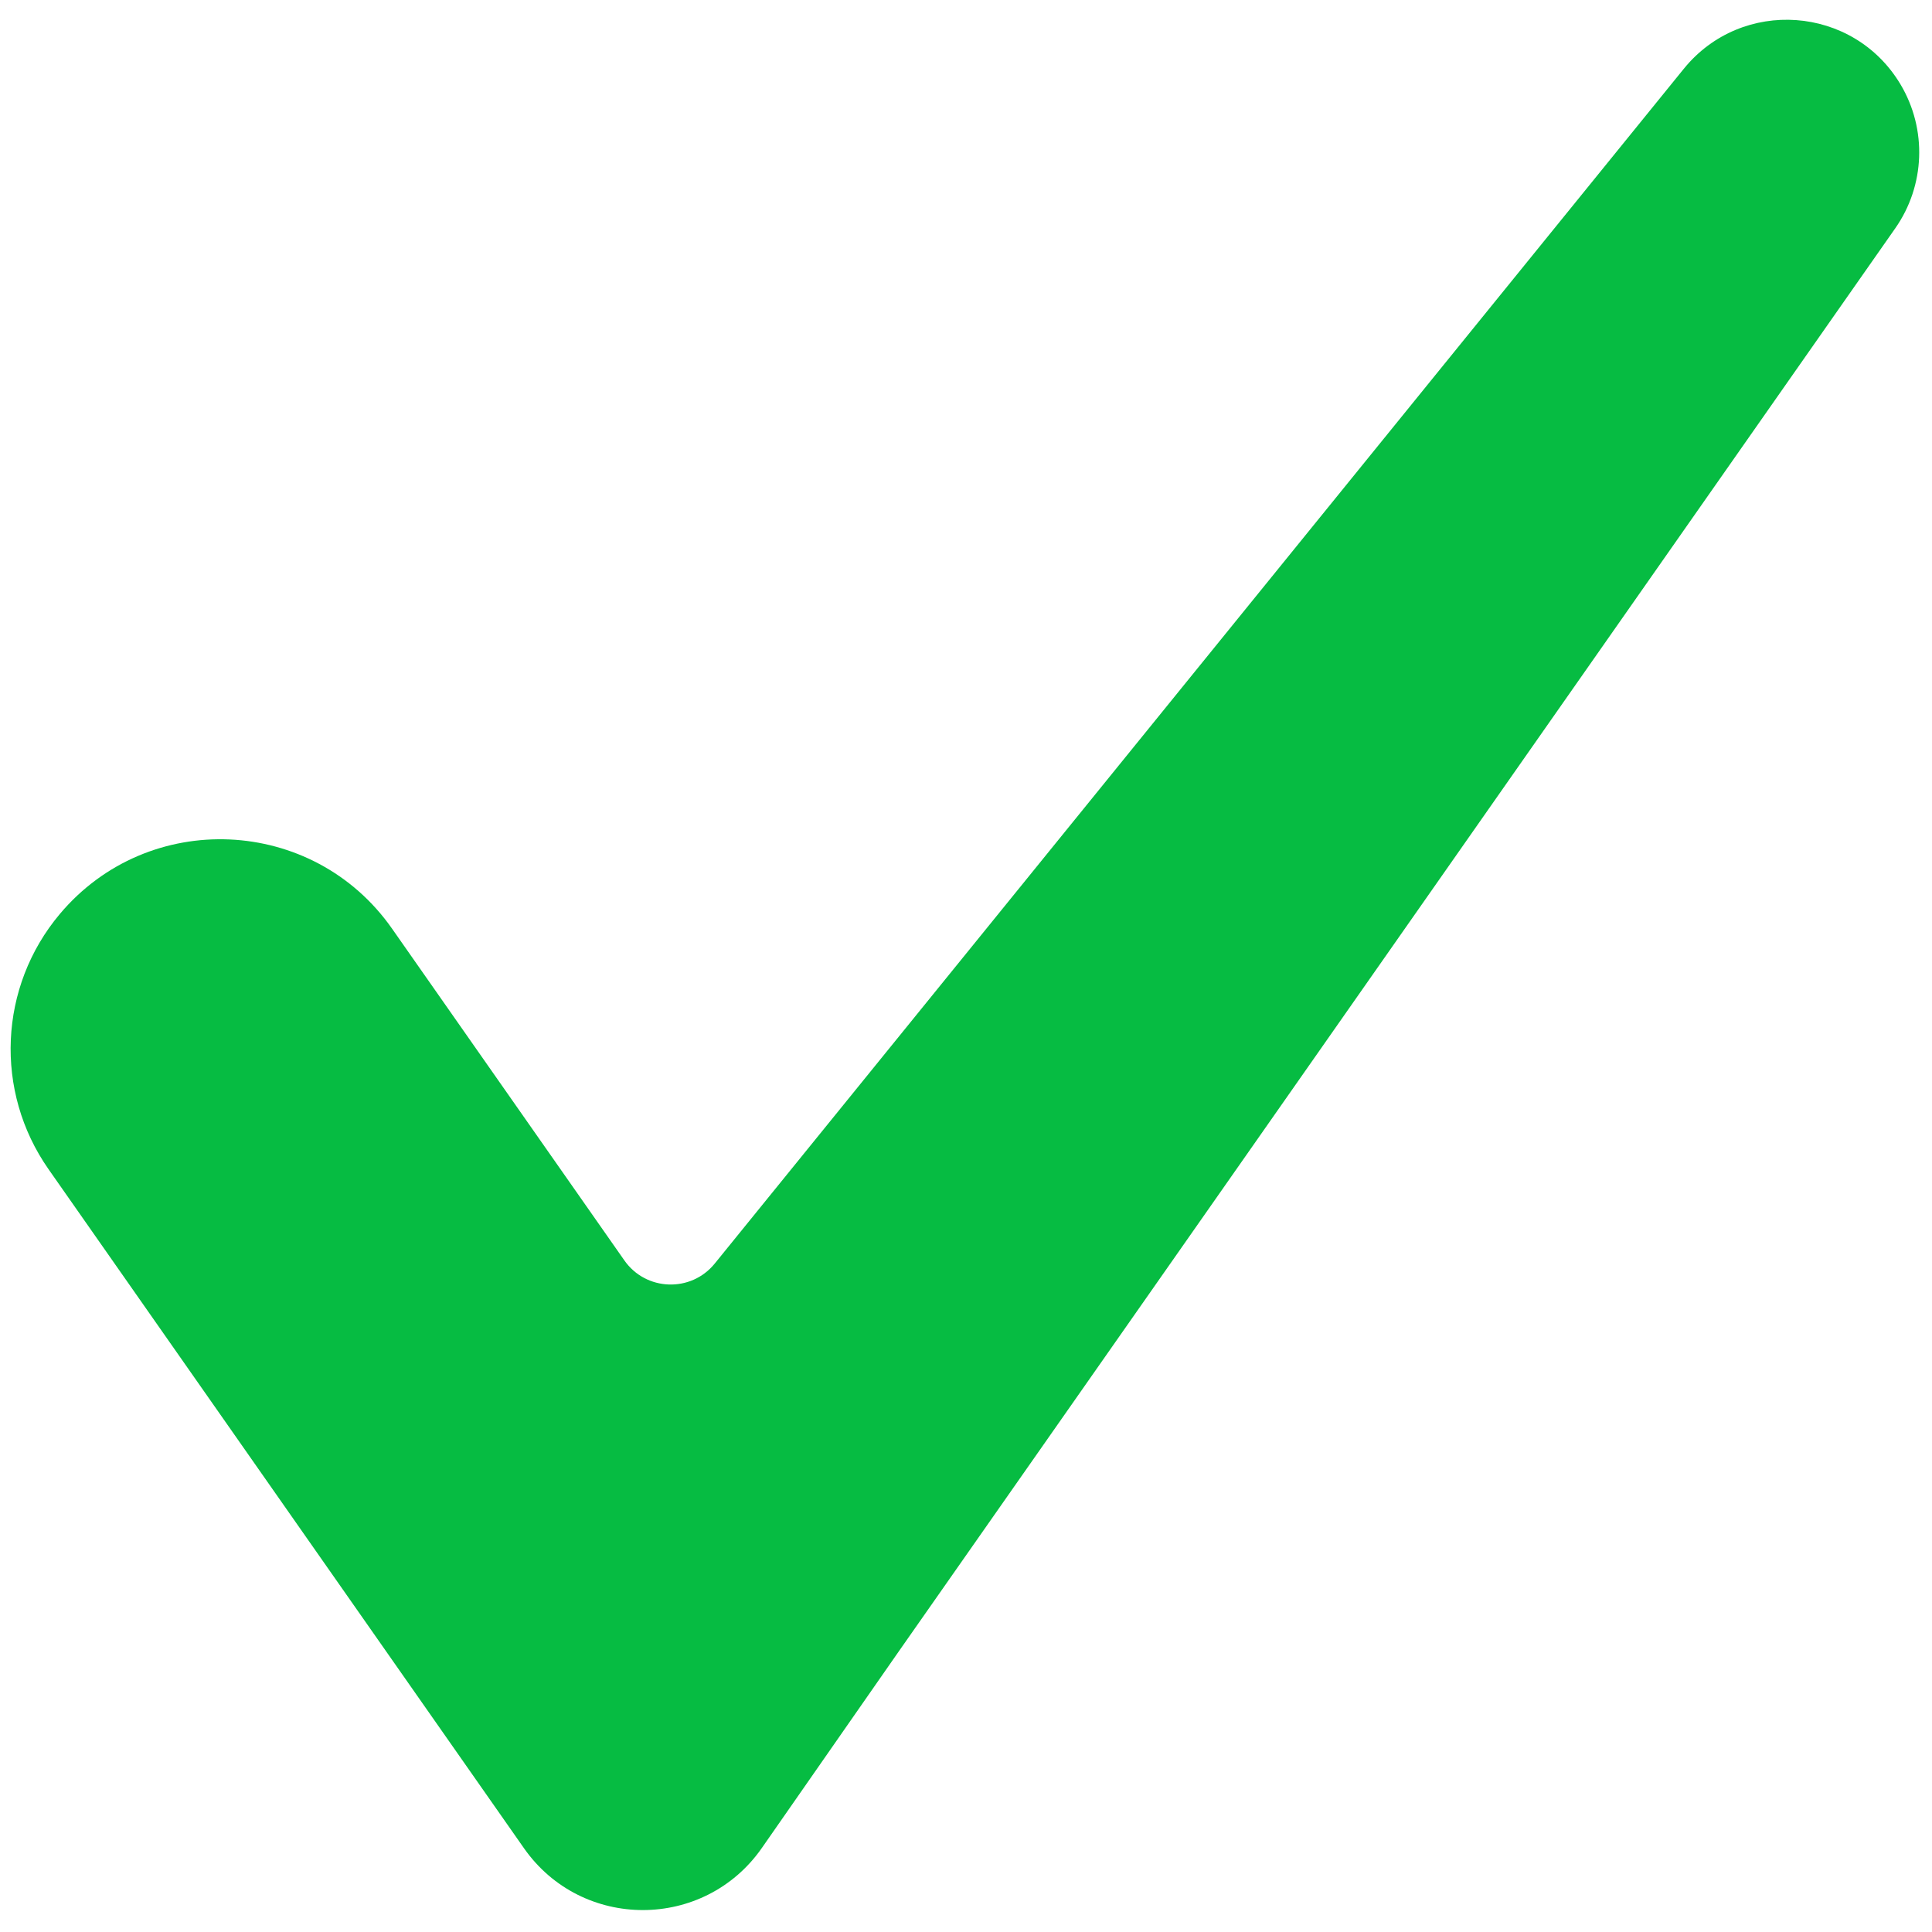
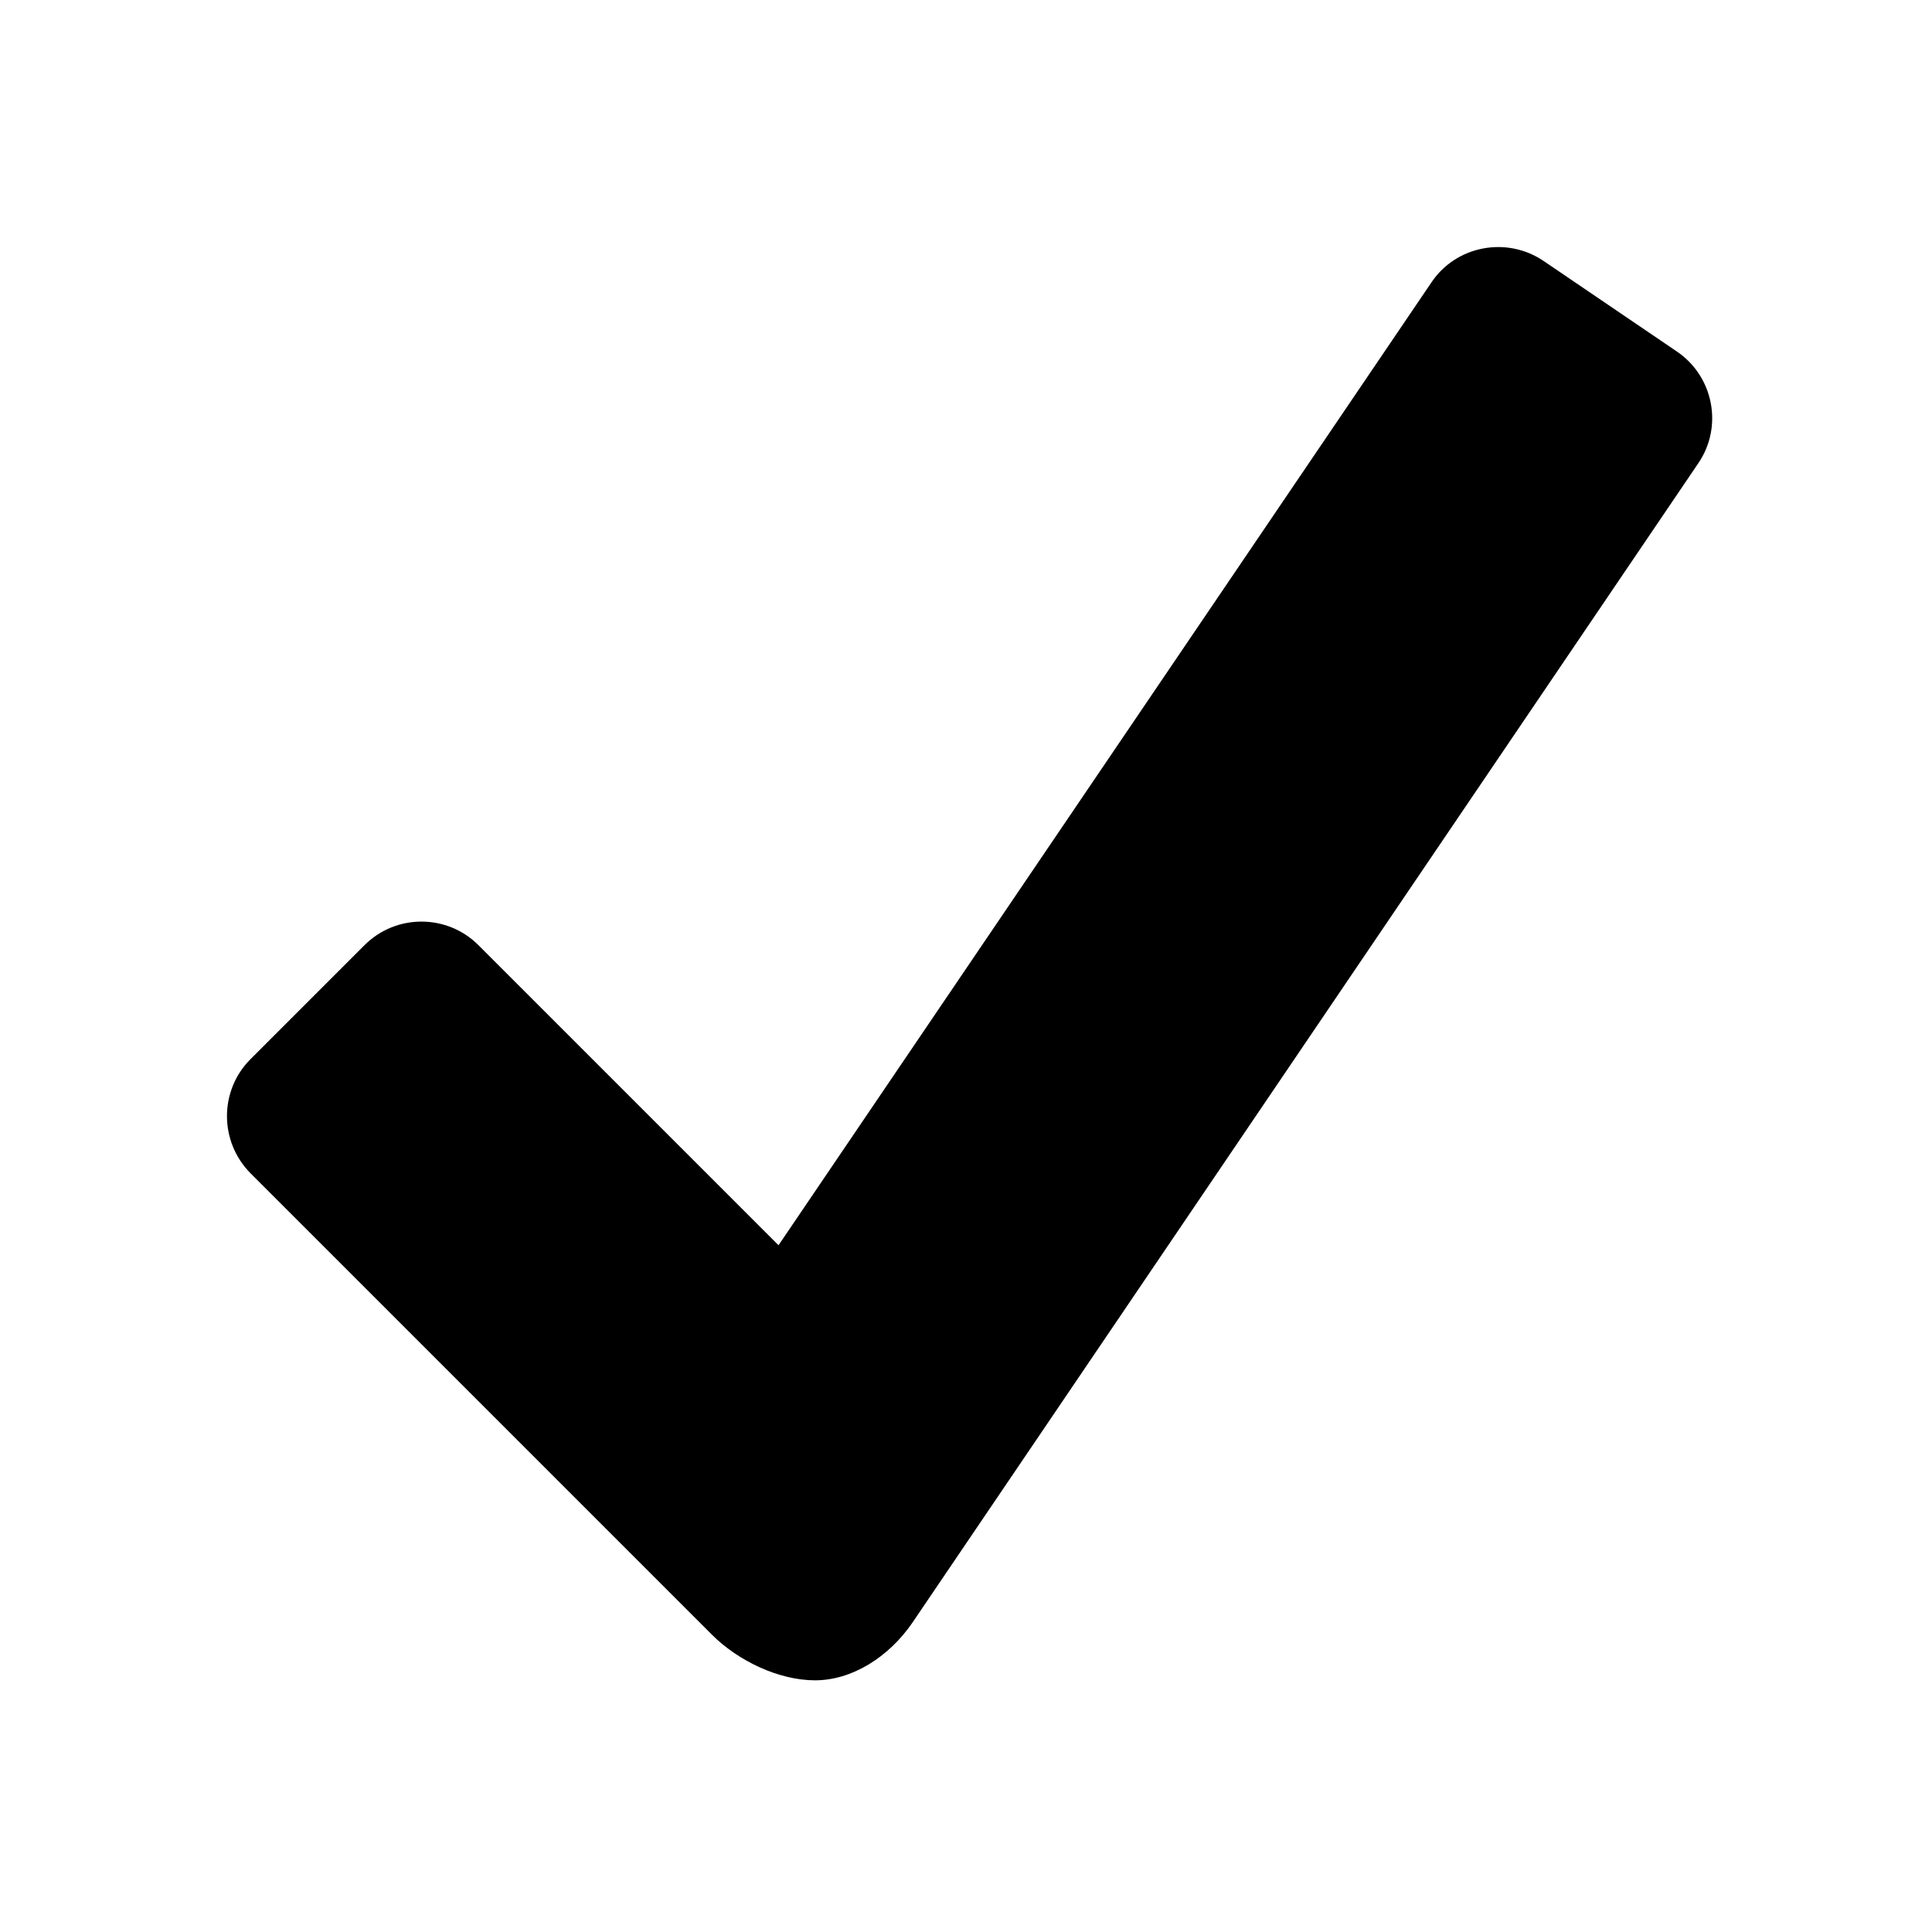
- <svg xmlns="http://www.w3.org/2000/svg" version="1.1" width="256" height="256" viewBox="0 0 256 256" xml:space="preserve">
-   <defs>
- </defs>
-   <g style="stroke: none; stroke-width: 0; stroke-dasharray: none; stroke-linecap: butt; stroke-linejoin: miter; stroke-miterlimit: 10; fill: none; fill-rule: nonzero; opacity: 1;" transform="translate(1.406593 1.406593) scale(2.81 2.81)">
-     <path d="M 89.122 3.486 L 89.122 3.486 c -2.222 -3.736 -7.485 -4.118 -10.224 -0.742 L 33.202 59.083 c -1.118 1.378 -3.245 1.303 -4.262 -0.151 L 17.987 43.291 c -3.726 -5.322 -11.485 -5.665 -15.666 -0.693 l 0 0 c -2.883 3.428 -3.102 8.366 -0.533 12.036 L 24.206 86.65 c 2.729 3.897 8.503 3.89 11.222 -0.014 l 6.435 -9.239 L 88.87 10.265 C 90.28 8.251 90.378 5.598 89.122 3.486 z" style="stroke: none; stroke-width: 1; stroke-dasharray: none; stroke-linecap: butt; stroke-linejoin: miter; stroke-miterlimit: 10; fill: rgb(6,188,66); fill-rule: nonzero; opacity: 1;" transform=" matrix(1 0 0 1 0 0) " stroke-linecap="round" />
-   </g>
+ <svg xmlns="http://www.w3.org/2000/svg" viewBox="0 0 26 26" width="26px" height="26px">
+   <path d="M 22.566 4.73 L 20.773 3.512 C 20.277 3.176 19.598 3.305 19.266 3.797 L 10.477 16.758 L 6.438 12.719 C 6.016 12.297 5.328 12.297 4.906 12.719 L 3.371 14.254 C 2.949 14.676 2.949 15.363 3.371 15.789 L 9.582 22 C 9.93 22.348 10.477 22.613 10.969 22.613 C 11.461 22.613 11.957 22.305 12.277 21.84 L 22.855 6.234 C 23.191 5.742 23.062 5.066 22.566 4.73 Z" />
</svg>
